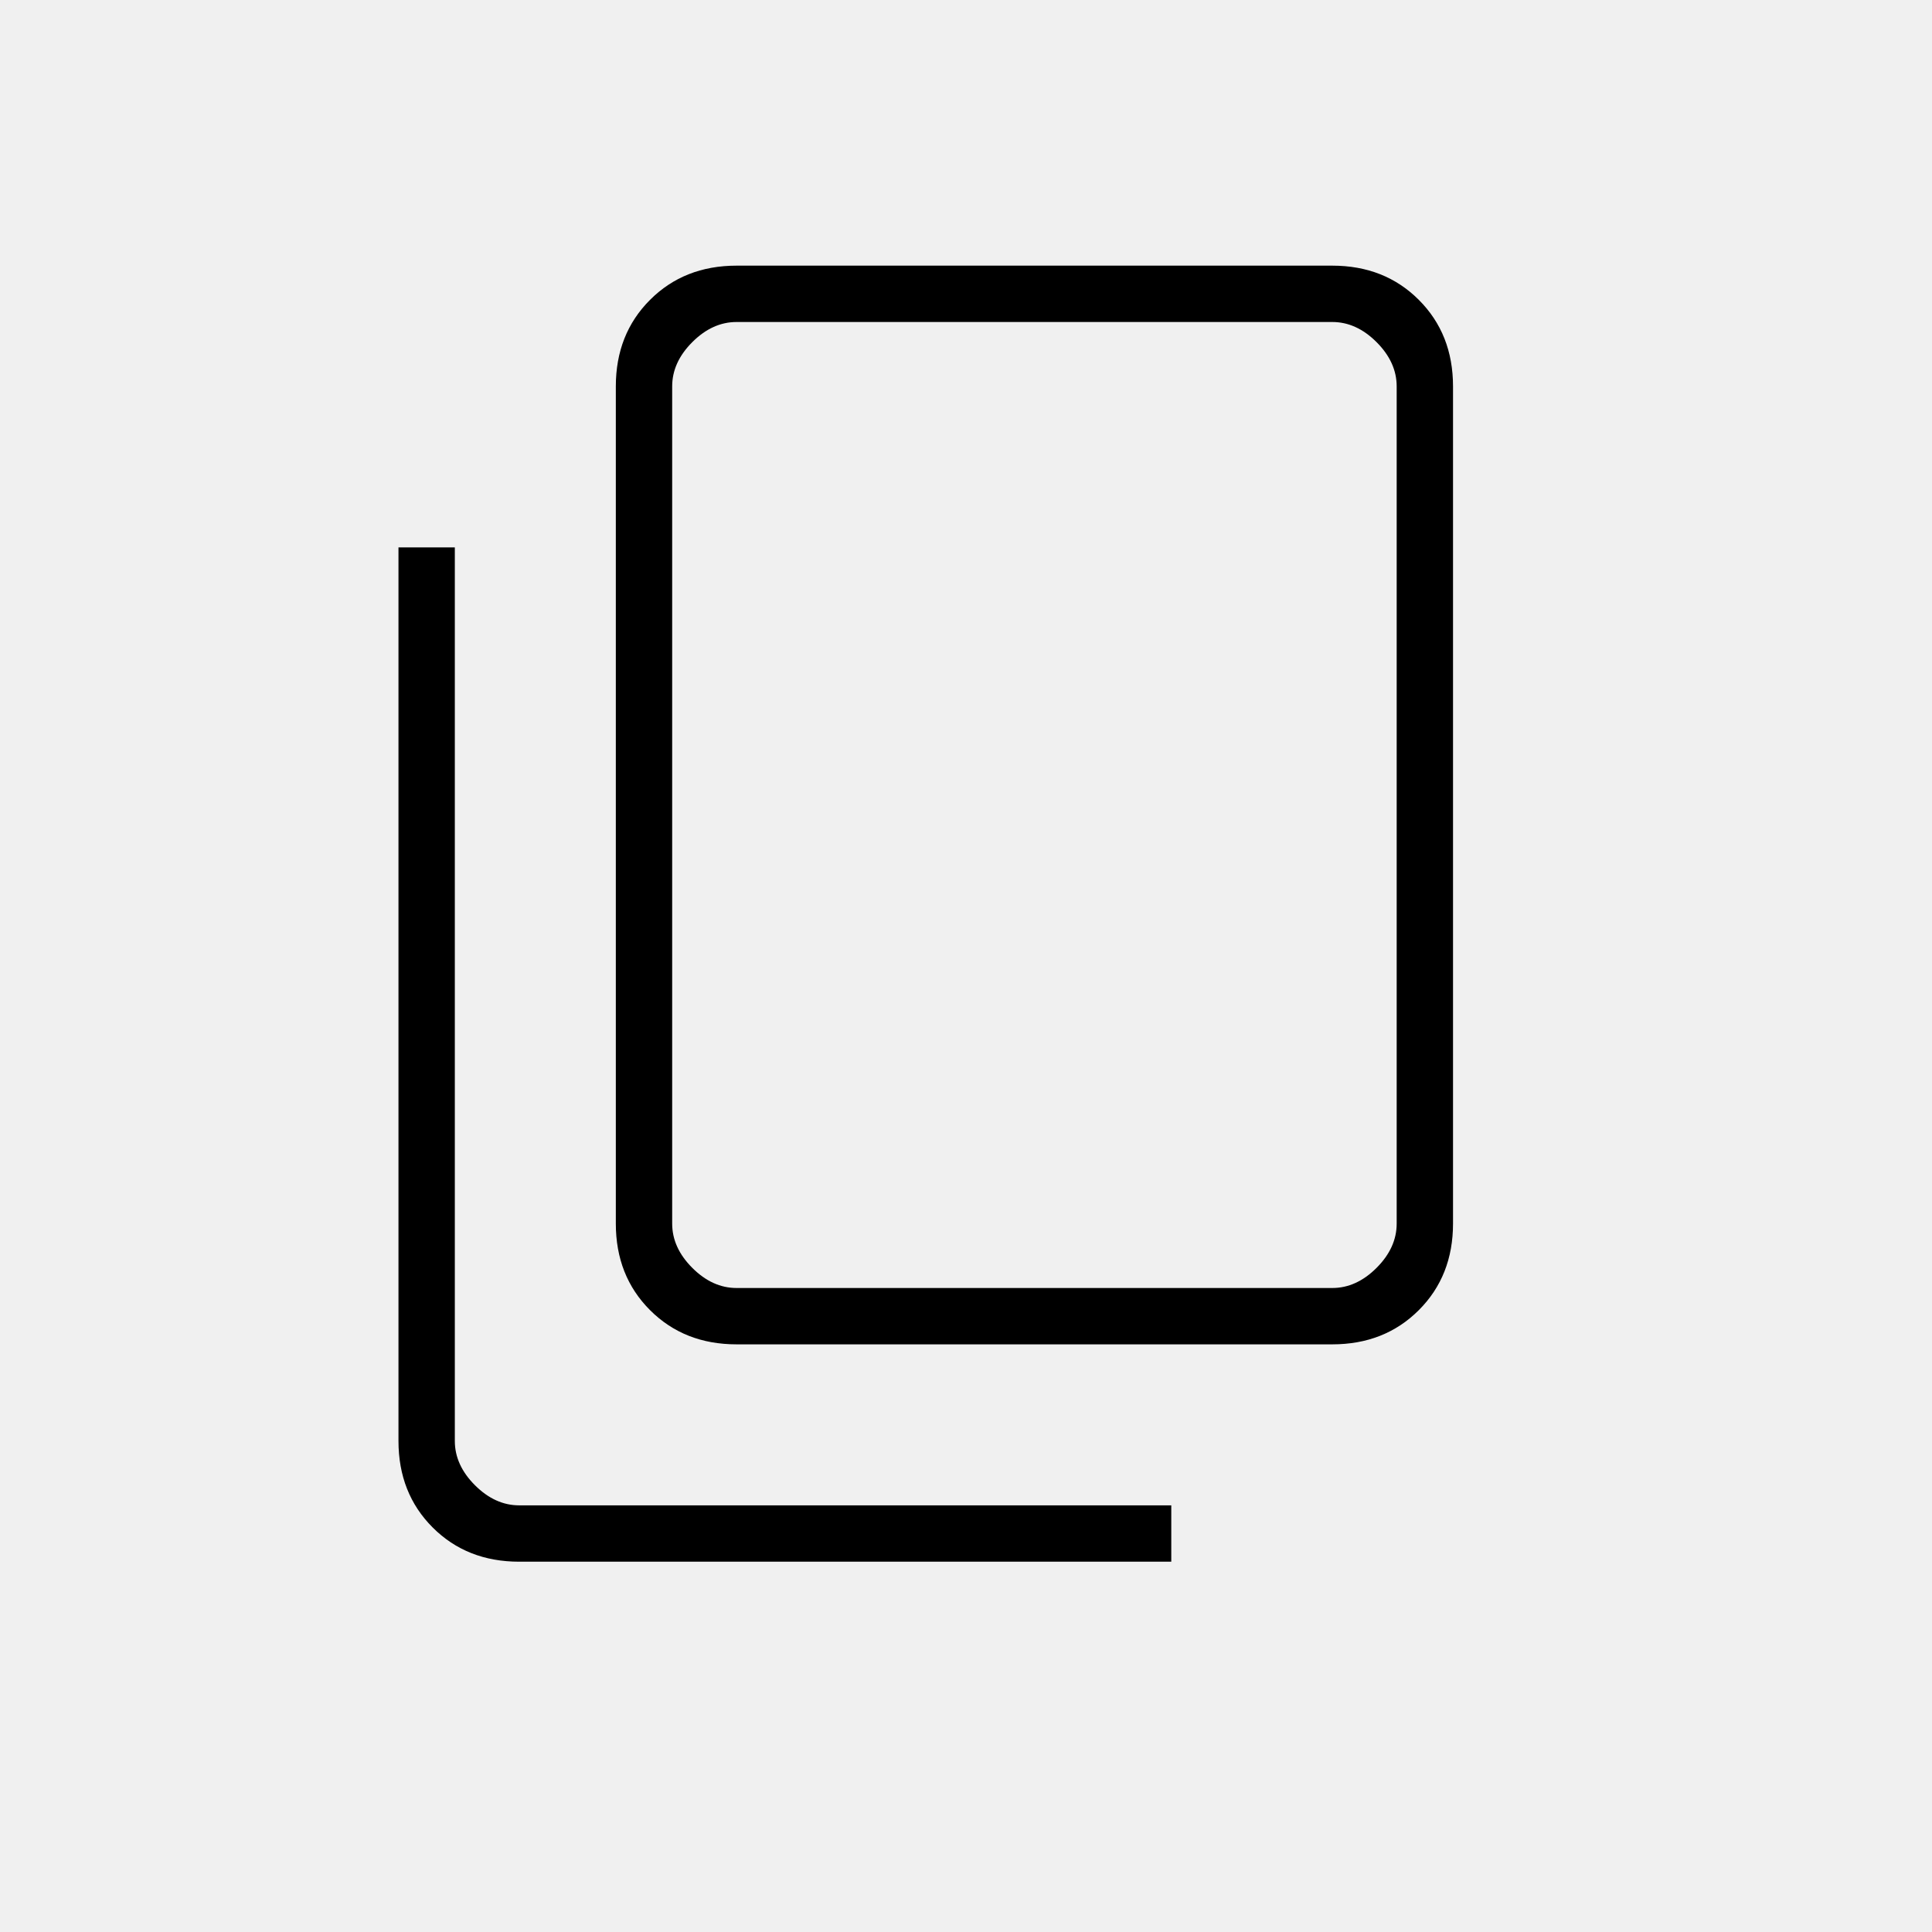
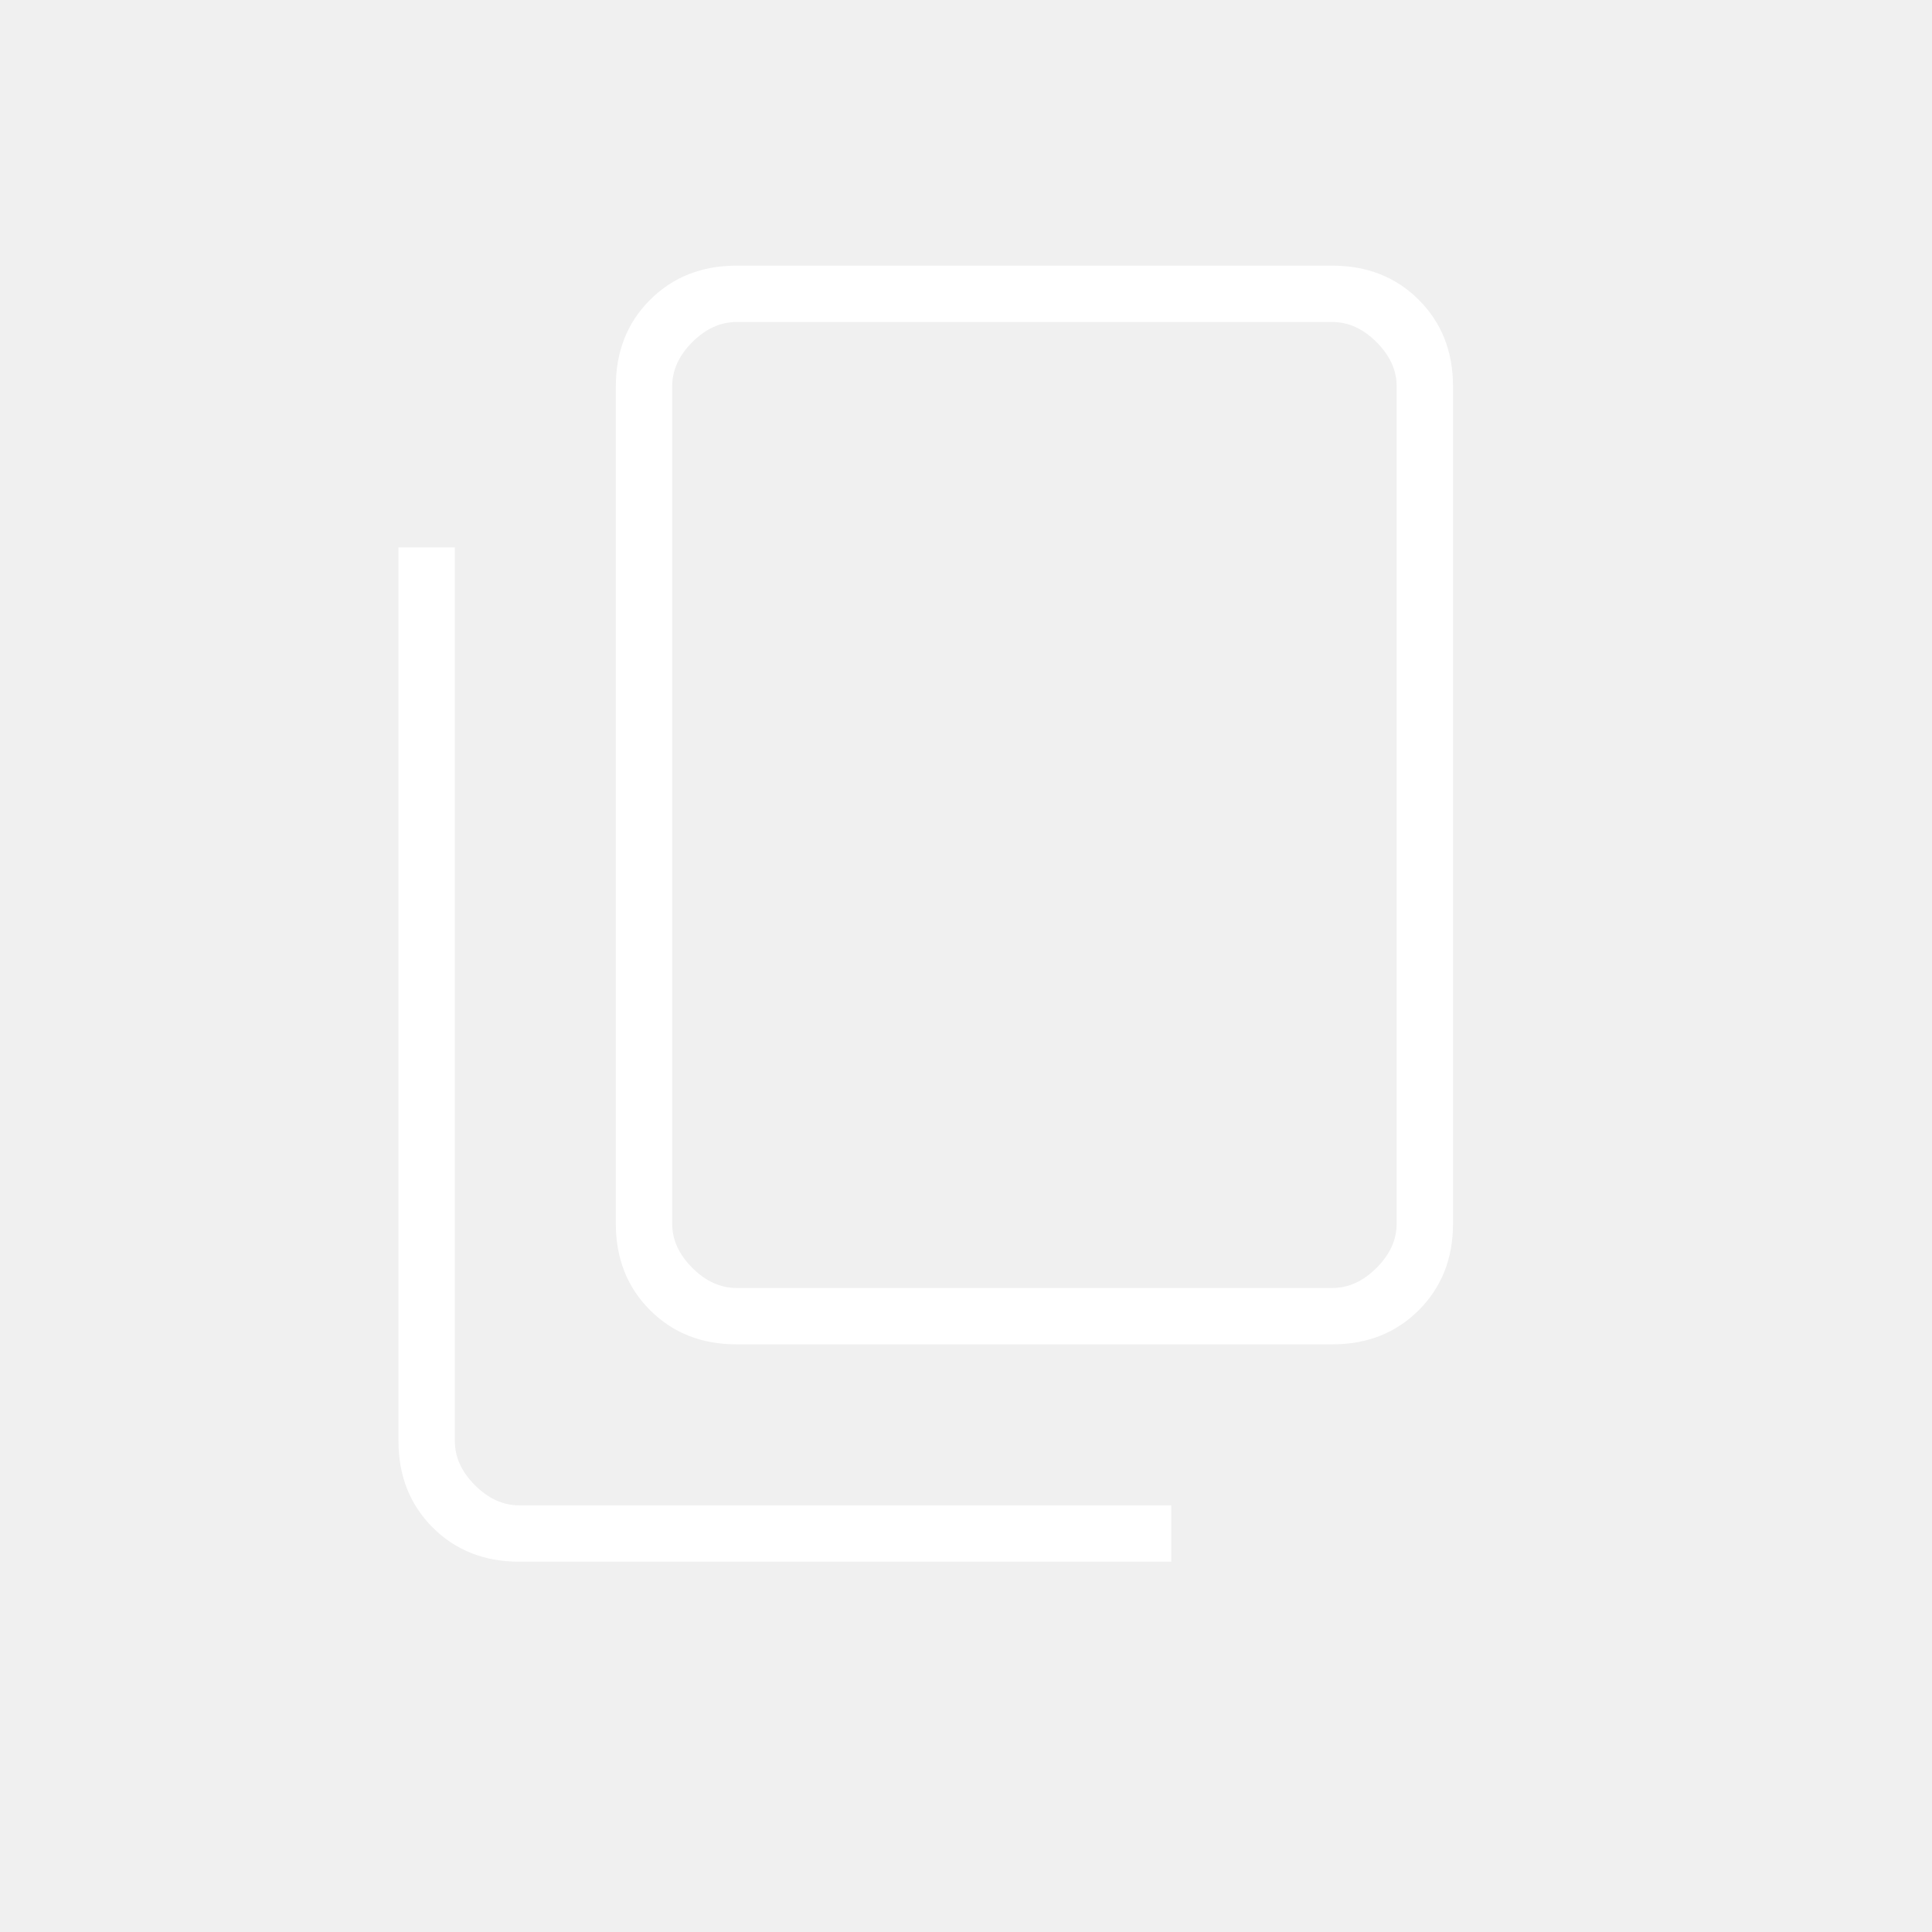
<svg xmlns="http://www.w3.org/2000/svg" height="24" viewBox="0 -960 960 960" width="24">
-   <path d="M366-292q-26 0-43-17t-17-43v-416q0-26 17-43t43-17h296q26 0 43 17t17 43v416q0 26-17 43t-43 17H366Zm0-28h296q12 0 22-10t10-22v-416q0-12-10-22t-22-10H366q-12 0-22 10t-10 22v416q0 12 10 22t22 10ZM258-184q-26 0-43-17t-17-43v-444h28v444q0 12 10 22t22 10h324v28H258Zm76-136v-480 480Z" />
+   <path d="M366-292q-26 0-43-17t-17-43v-416q0-26 17-43t43-17h296q26 0 43 17t17 43v416q0 26-17 43t-43 17H366Zm0-28h296q12 0 22-10t10-22v-416q0-12-10-22t-22-10H366q-12 0-22 10t-10 22v416q0 12 10 22t22 10ZM258-184q-26 0-43-17t-17-43v-444h28v444q0 12 10 22t22 10h324v28H258Zm76-136v-480 480Z" fill="white" />
</svg>
